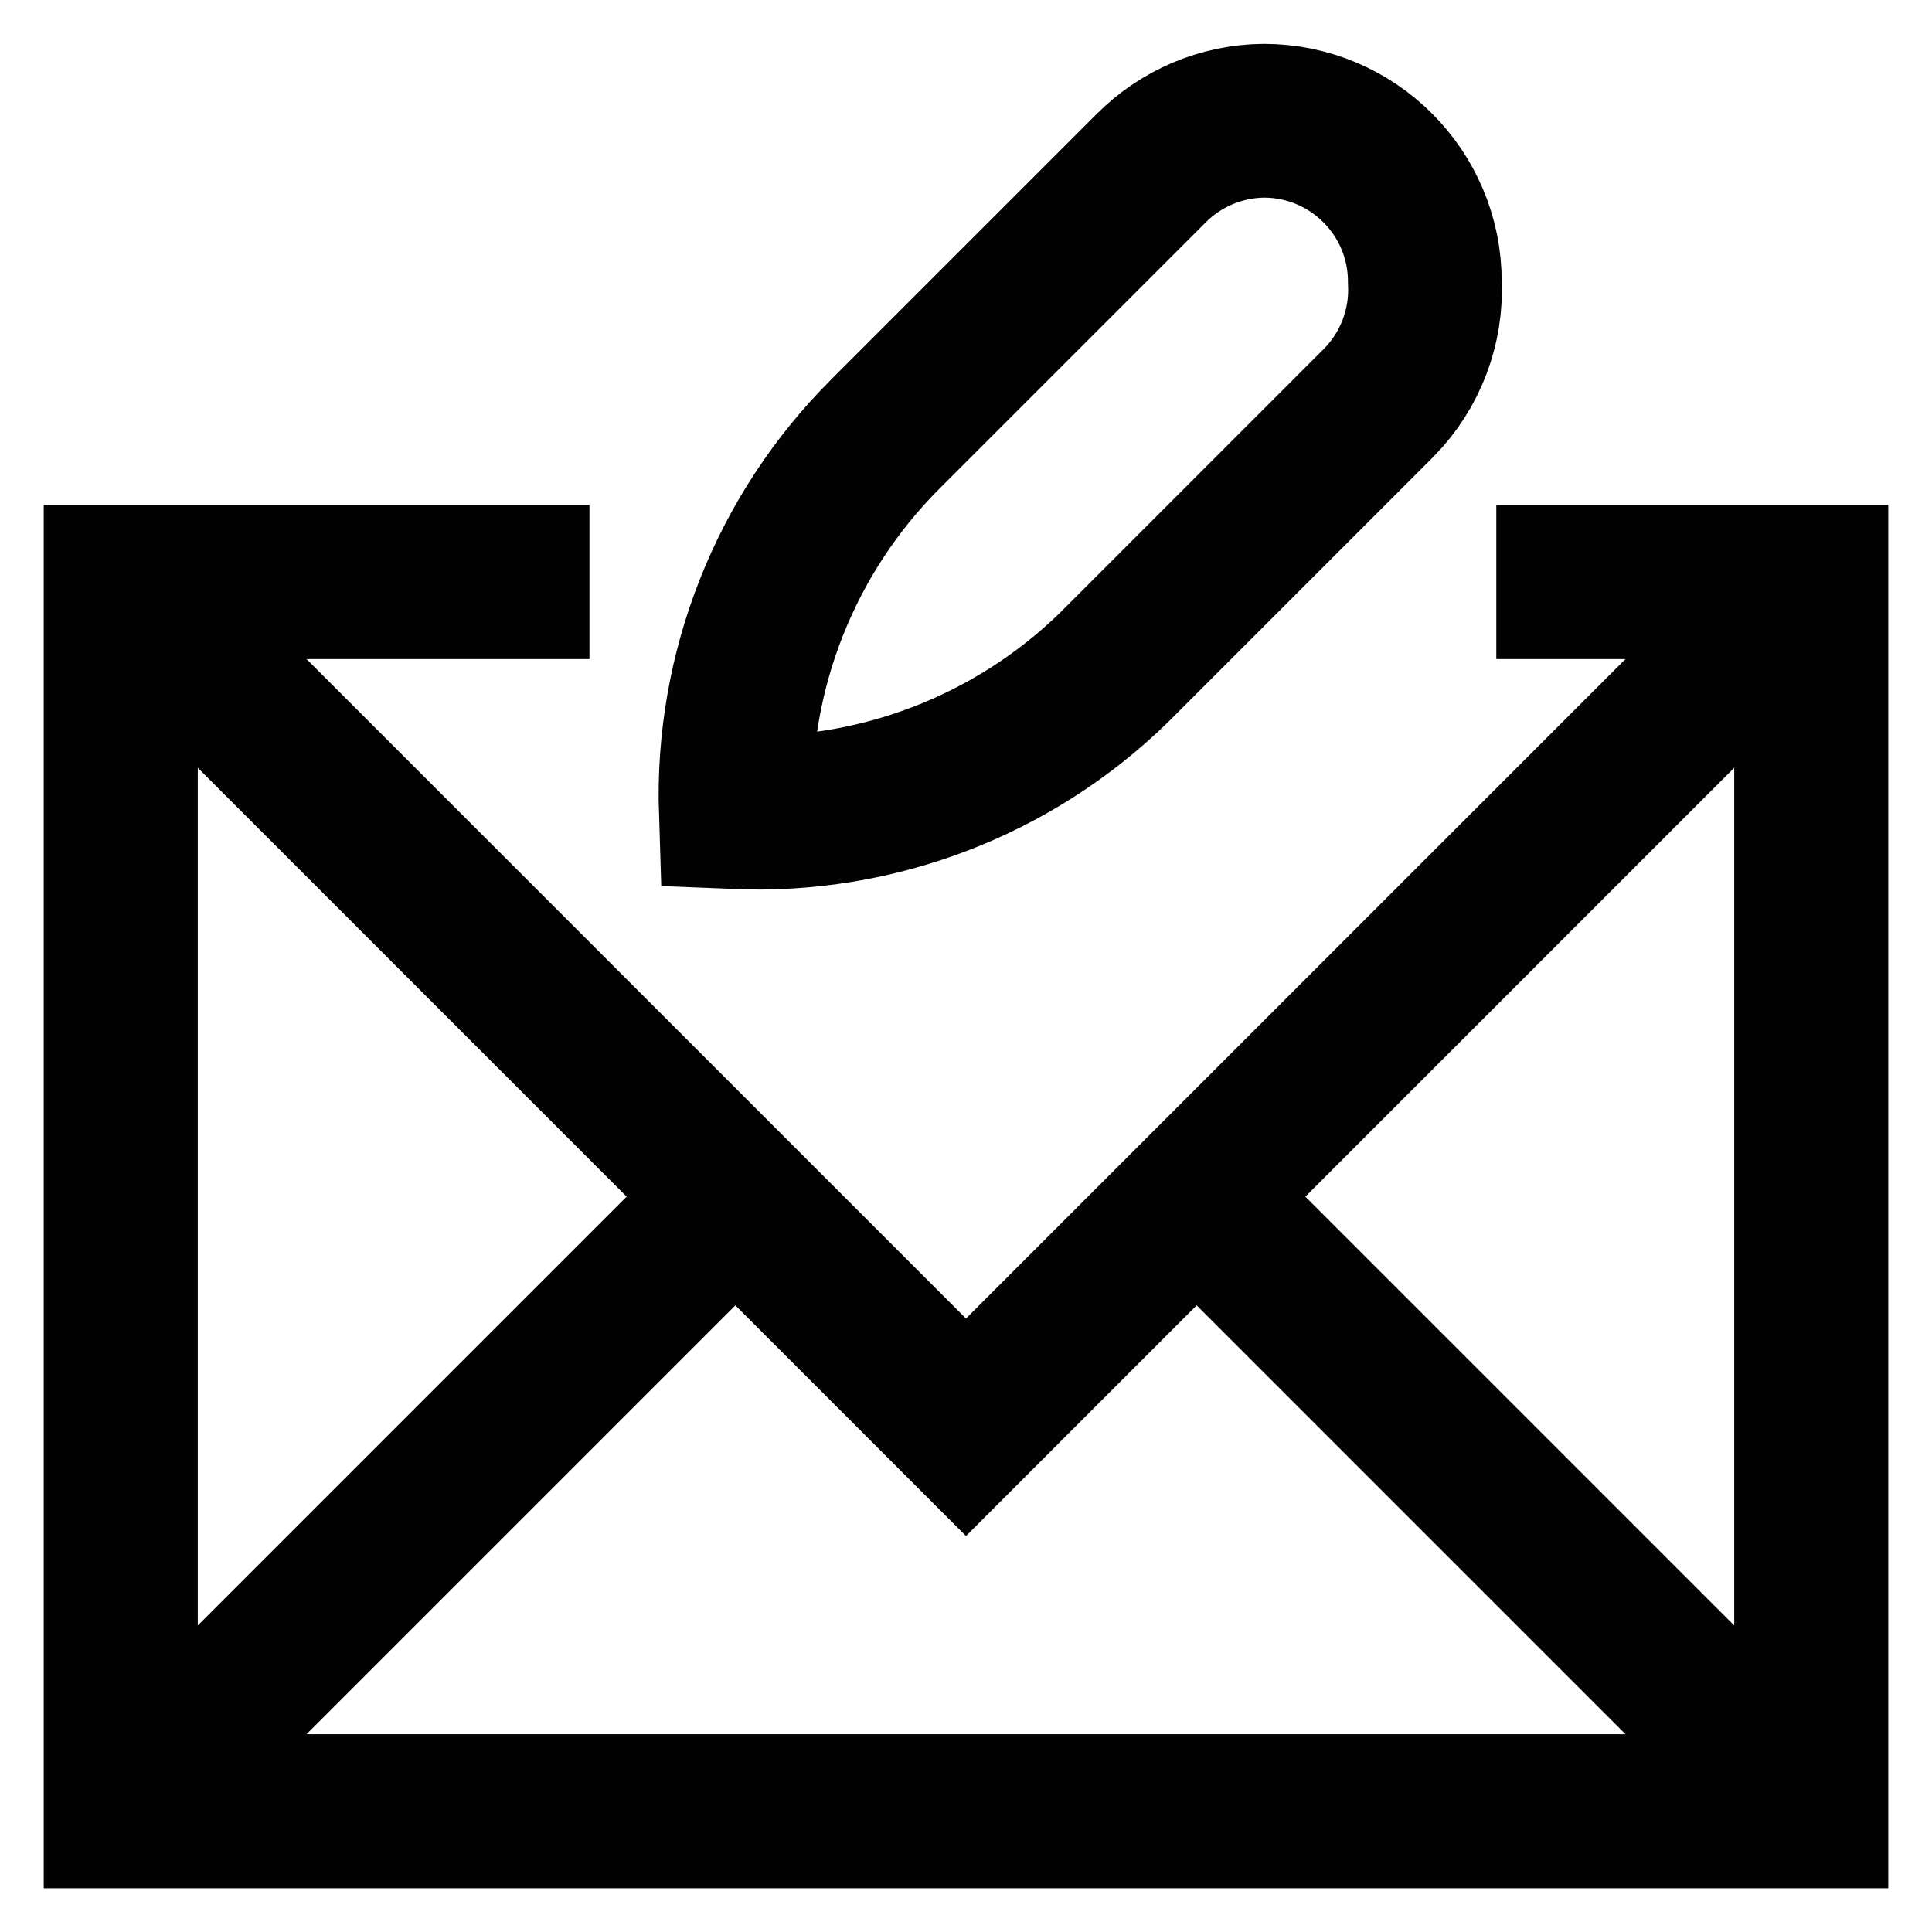
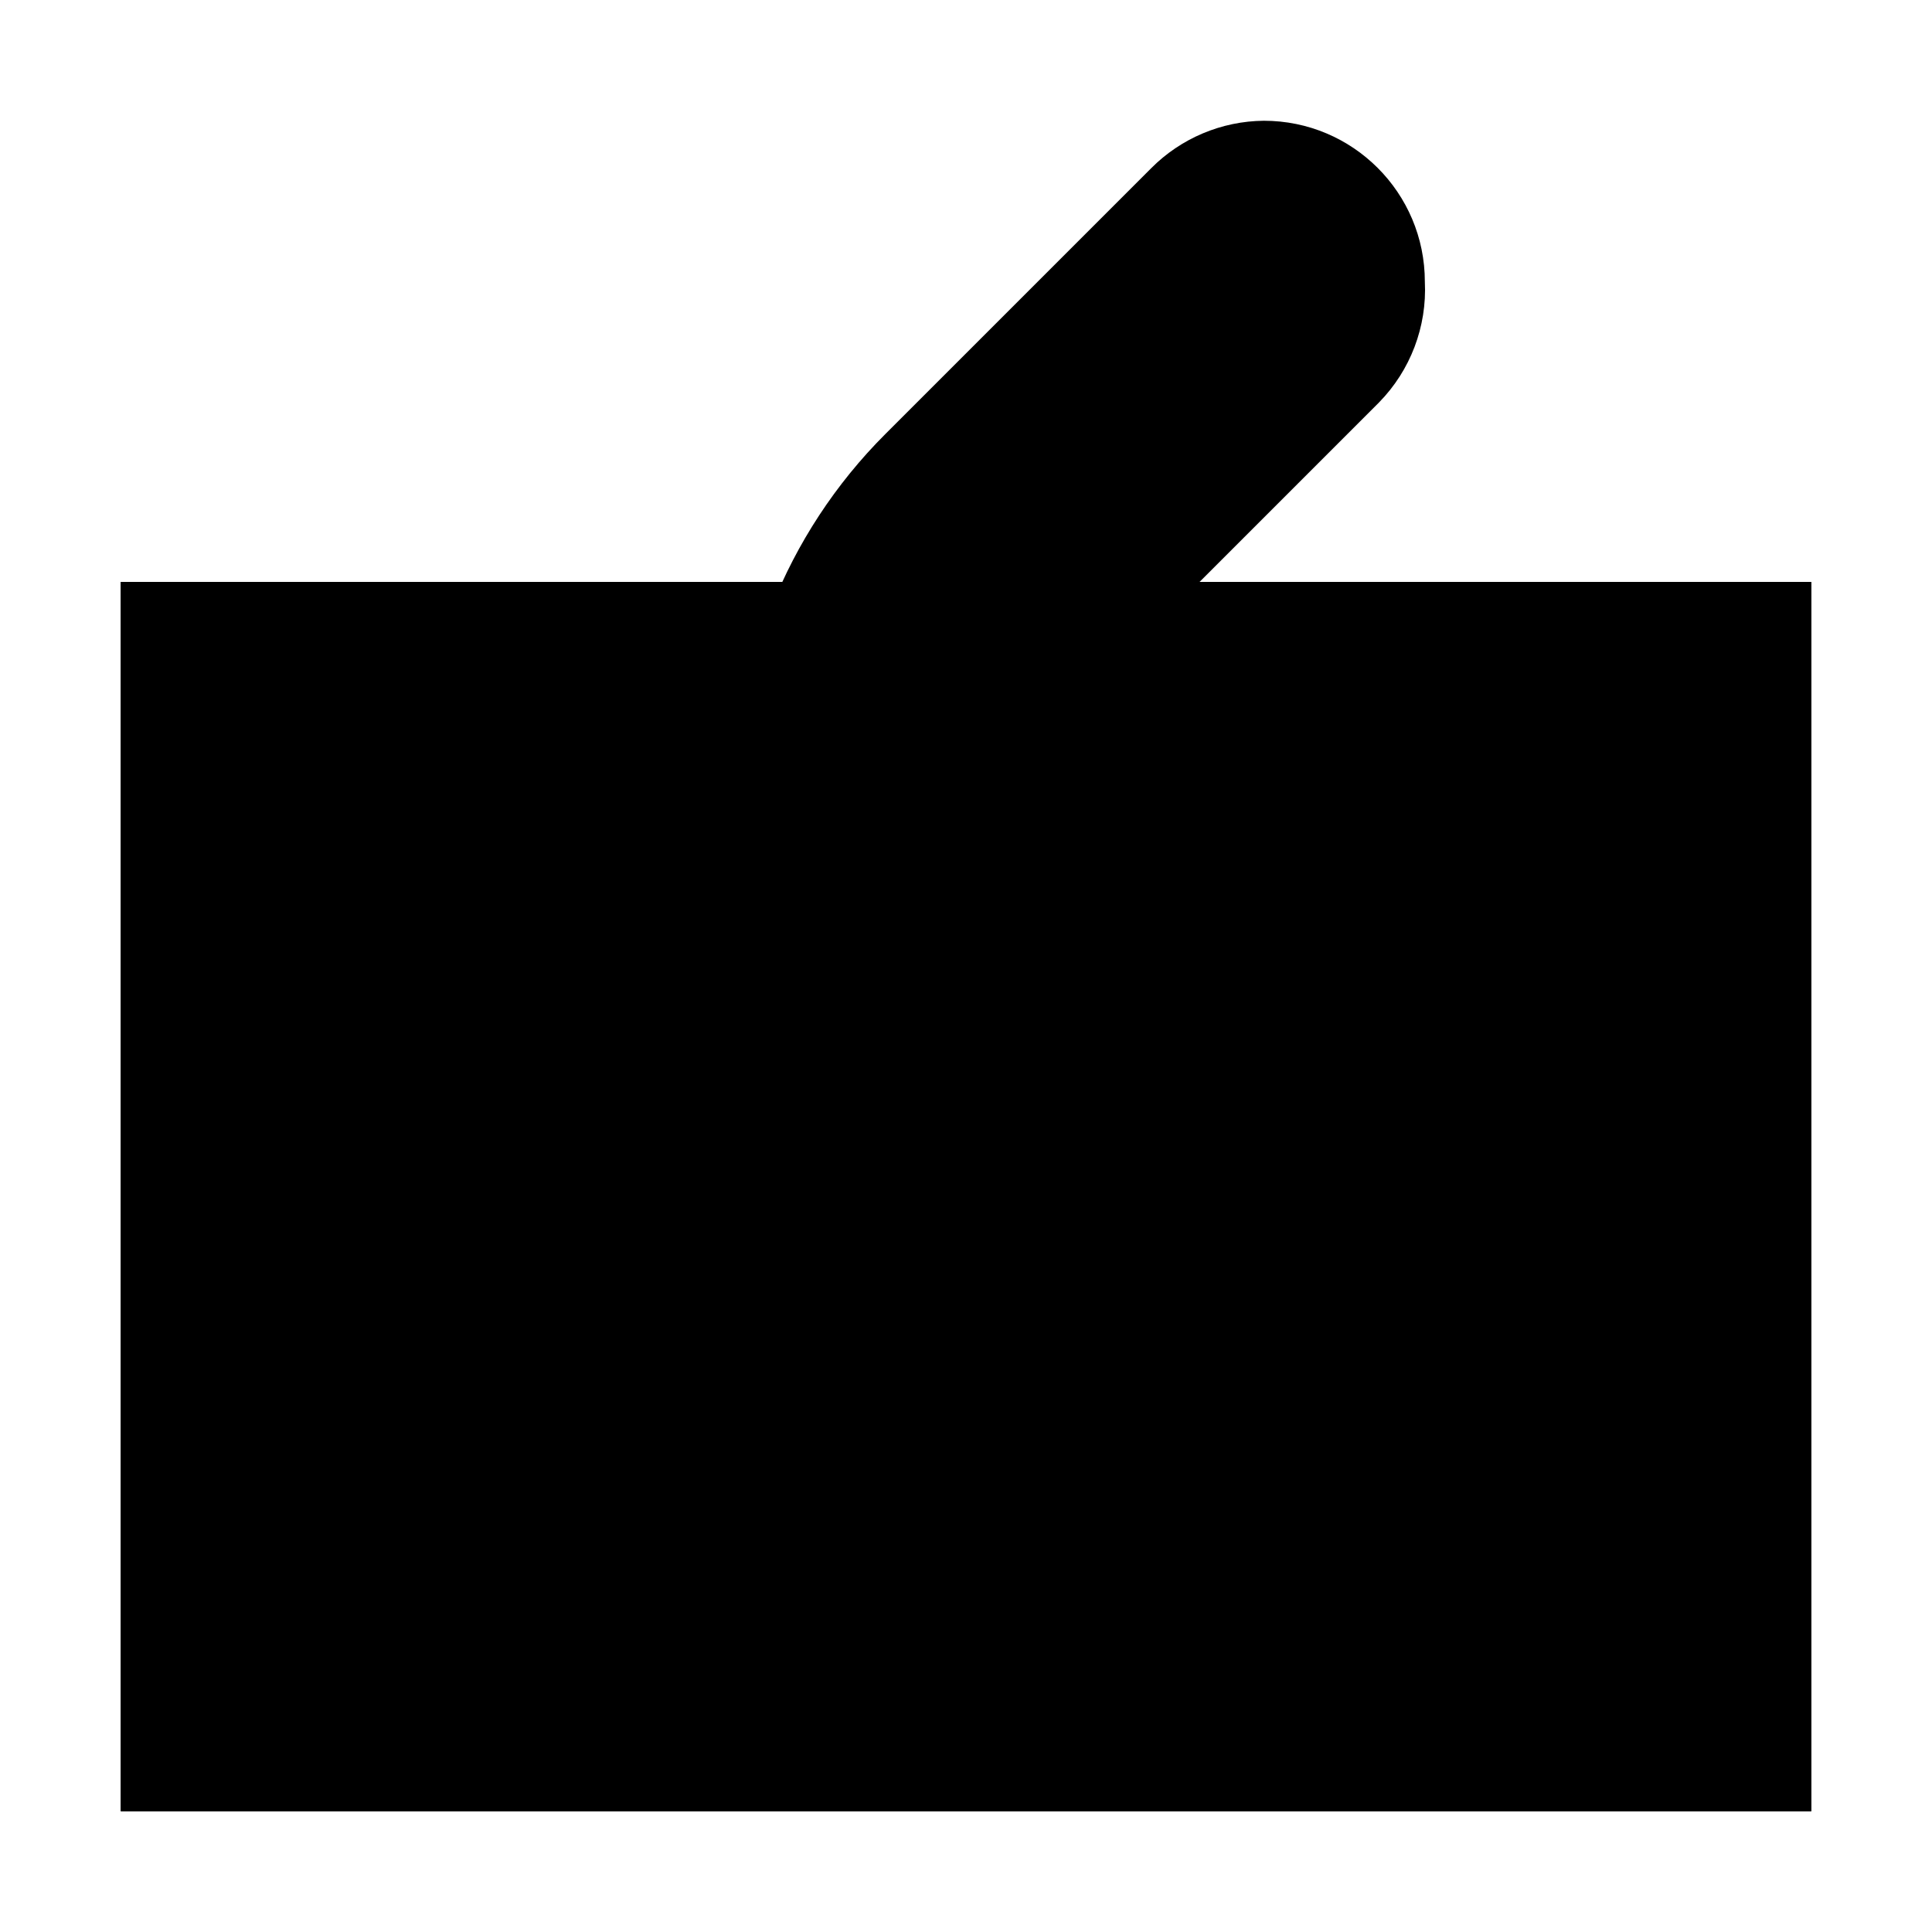
<svg xmlns="http://www.w3.org/2000/svg" width="800px" height="800px" viewBox="0 0 24 24" id="Layer_1" data-name="Layer 1">
-   <defs>
-     <style>.cls-1{fill:none;stroke:#020202;stroke-miterlimit:10;stroke-width:1.91px;}</style>
-   </defs>
-   <path class="cls-1" d="M9.14,10.09h0A6.35,6.35,0,0,1,11,5.39l3.3-3.3A2,2,0,0,1,15.7,1.5h0a2,2,0,0,1,2,2h0A2,2,0,0,1,17.13,5l-3.3,3.3A6.35,6.35,0,0,1,9.14,10.09Z" />
-   <polyline class="cls-1" points="18.59 7.23 22.5 7.23 22.5 22.5 1.5 22.5 1.5 7.23 7.32 7.23" />
-   <polyline class="cls-1" points="1.5 7.23 12 17.73 22.5 7.23" />
-   <line class="cls-1" x1="9.14" y1="14.86" x2="1.5" y2="22.5" />
-   <line class="cls-1" x1="22.5" y1="22.5" x2="14.86" y2="14.86" />
-   <polyline class="cls-1" points="18.59 7.23 22.5 7.23 22.5 22.5 1.5 22.5 1.5 7.23 7.32 7.23" />
+   <path d="M9.14,10.09h0A6.35,6.35,0,0,1,11,5.39l3.3-3.3A2,2,0,0,1,15.7,1.5h0a2,2,0,0,1,2,2h0A2,2,0,0,1,17.13,5l-3.3,3.3A6.35,6.35,0,0,1,9.14,10.09Z" />
+   <polyline points="18.59 7.23 22.5 7.23 22.5 22.5 1.5 22.5 1.5 7.23 7.32 7.23" />
+   <polyline points="1.5 7.23 12 17.73 22.5 7.23" />
+   <line x1="9.14" y1="14.86" x2="1.5" y2="22.5" />
+   <line x1="22.5" y1="22.5" x2="14.86" y2="14.86" />
+   <polyline points="18.59 7.23 22.5 7.23 22.5 22.5 1.5 22.5 1.5 7.23 7.32 7.23" />
</svg>
